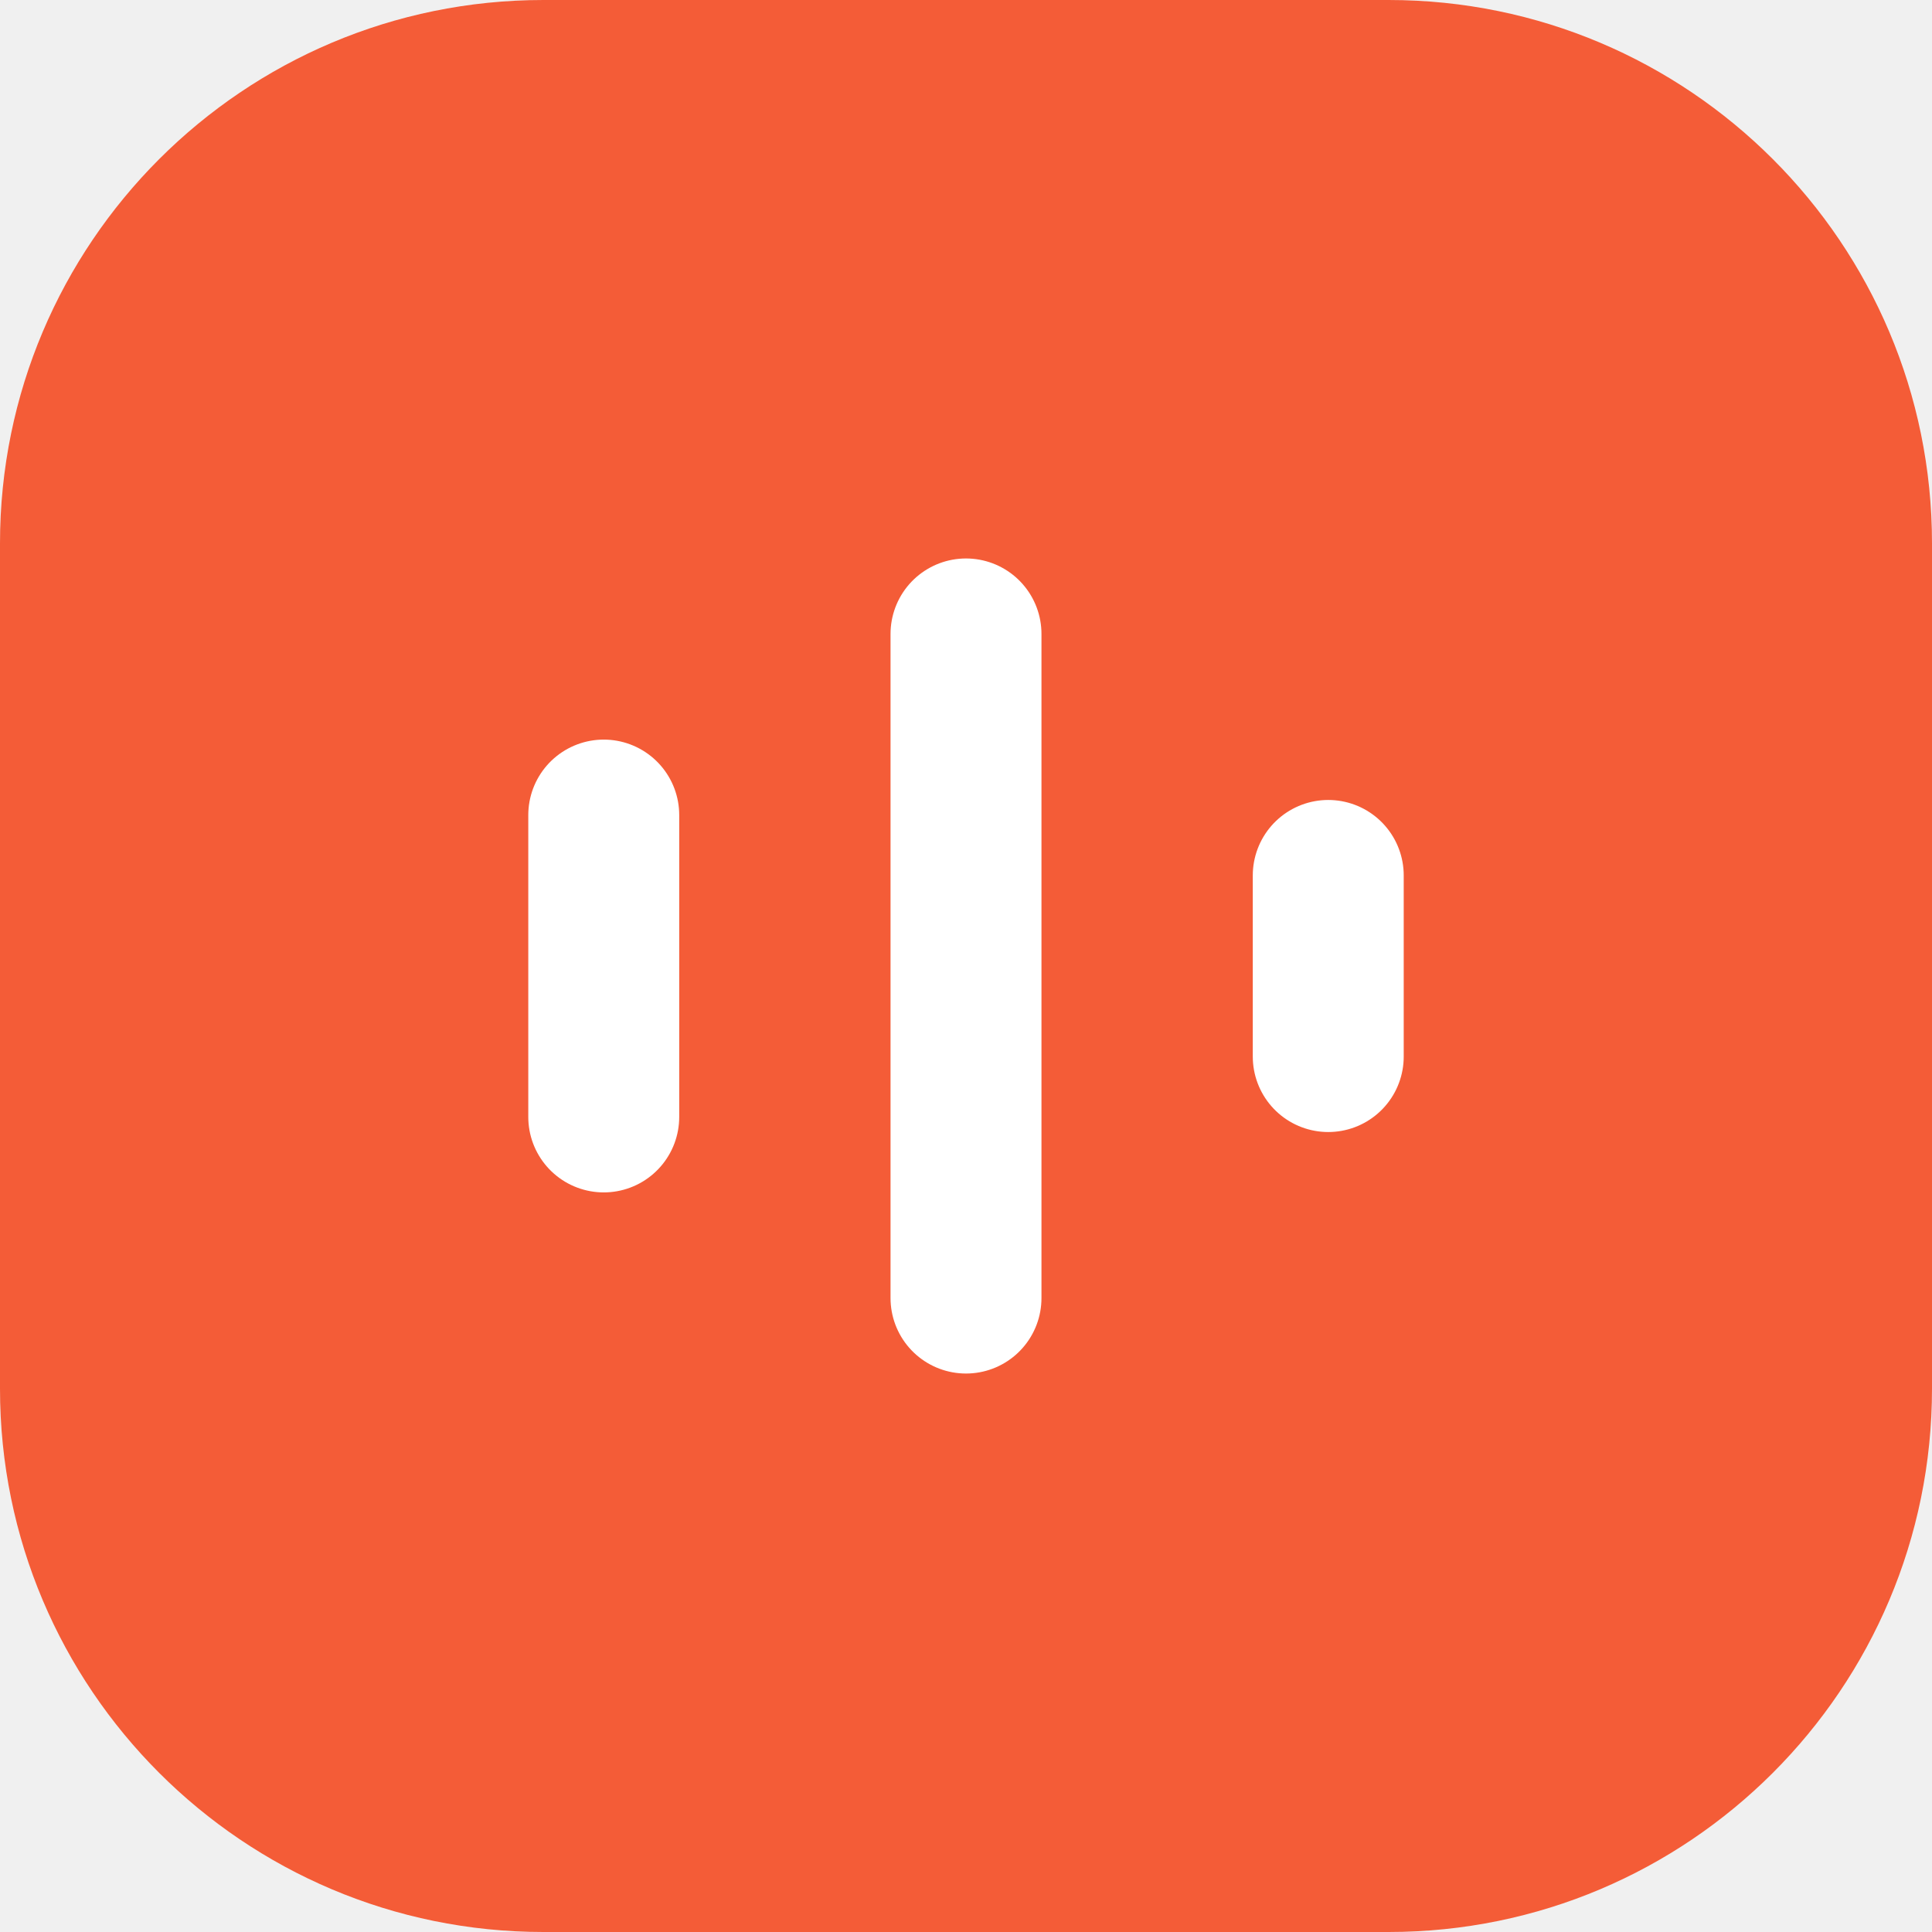
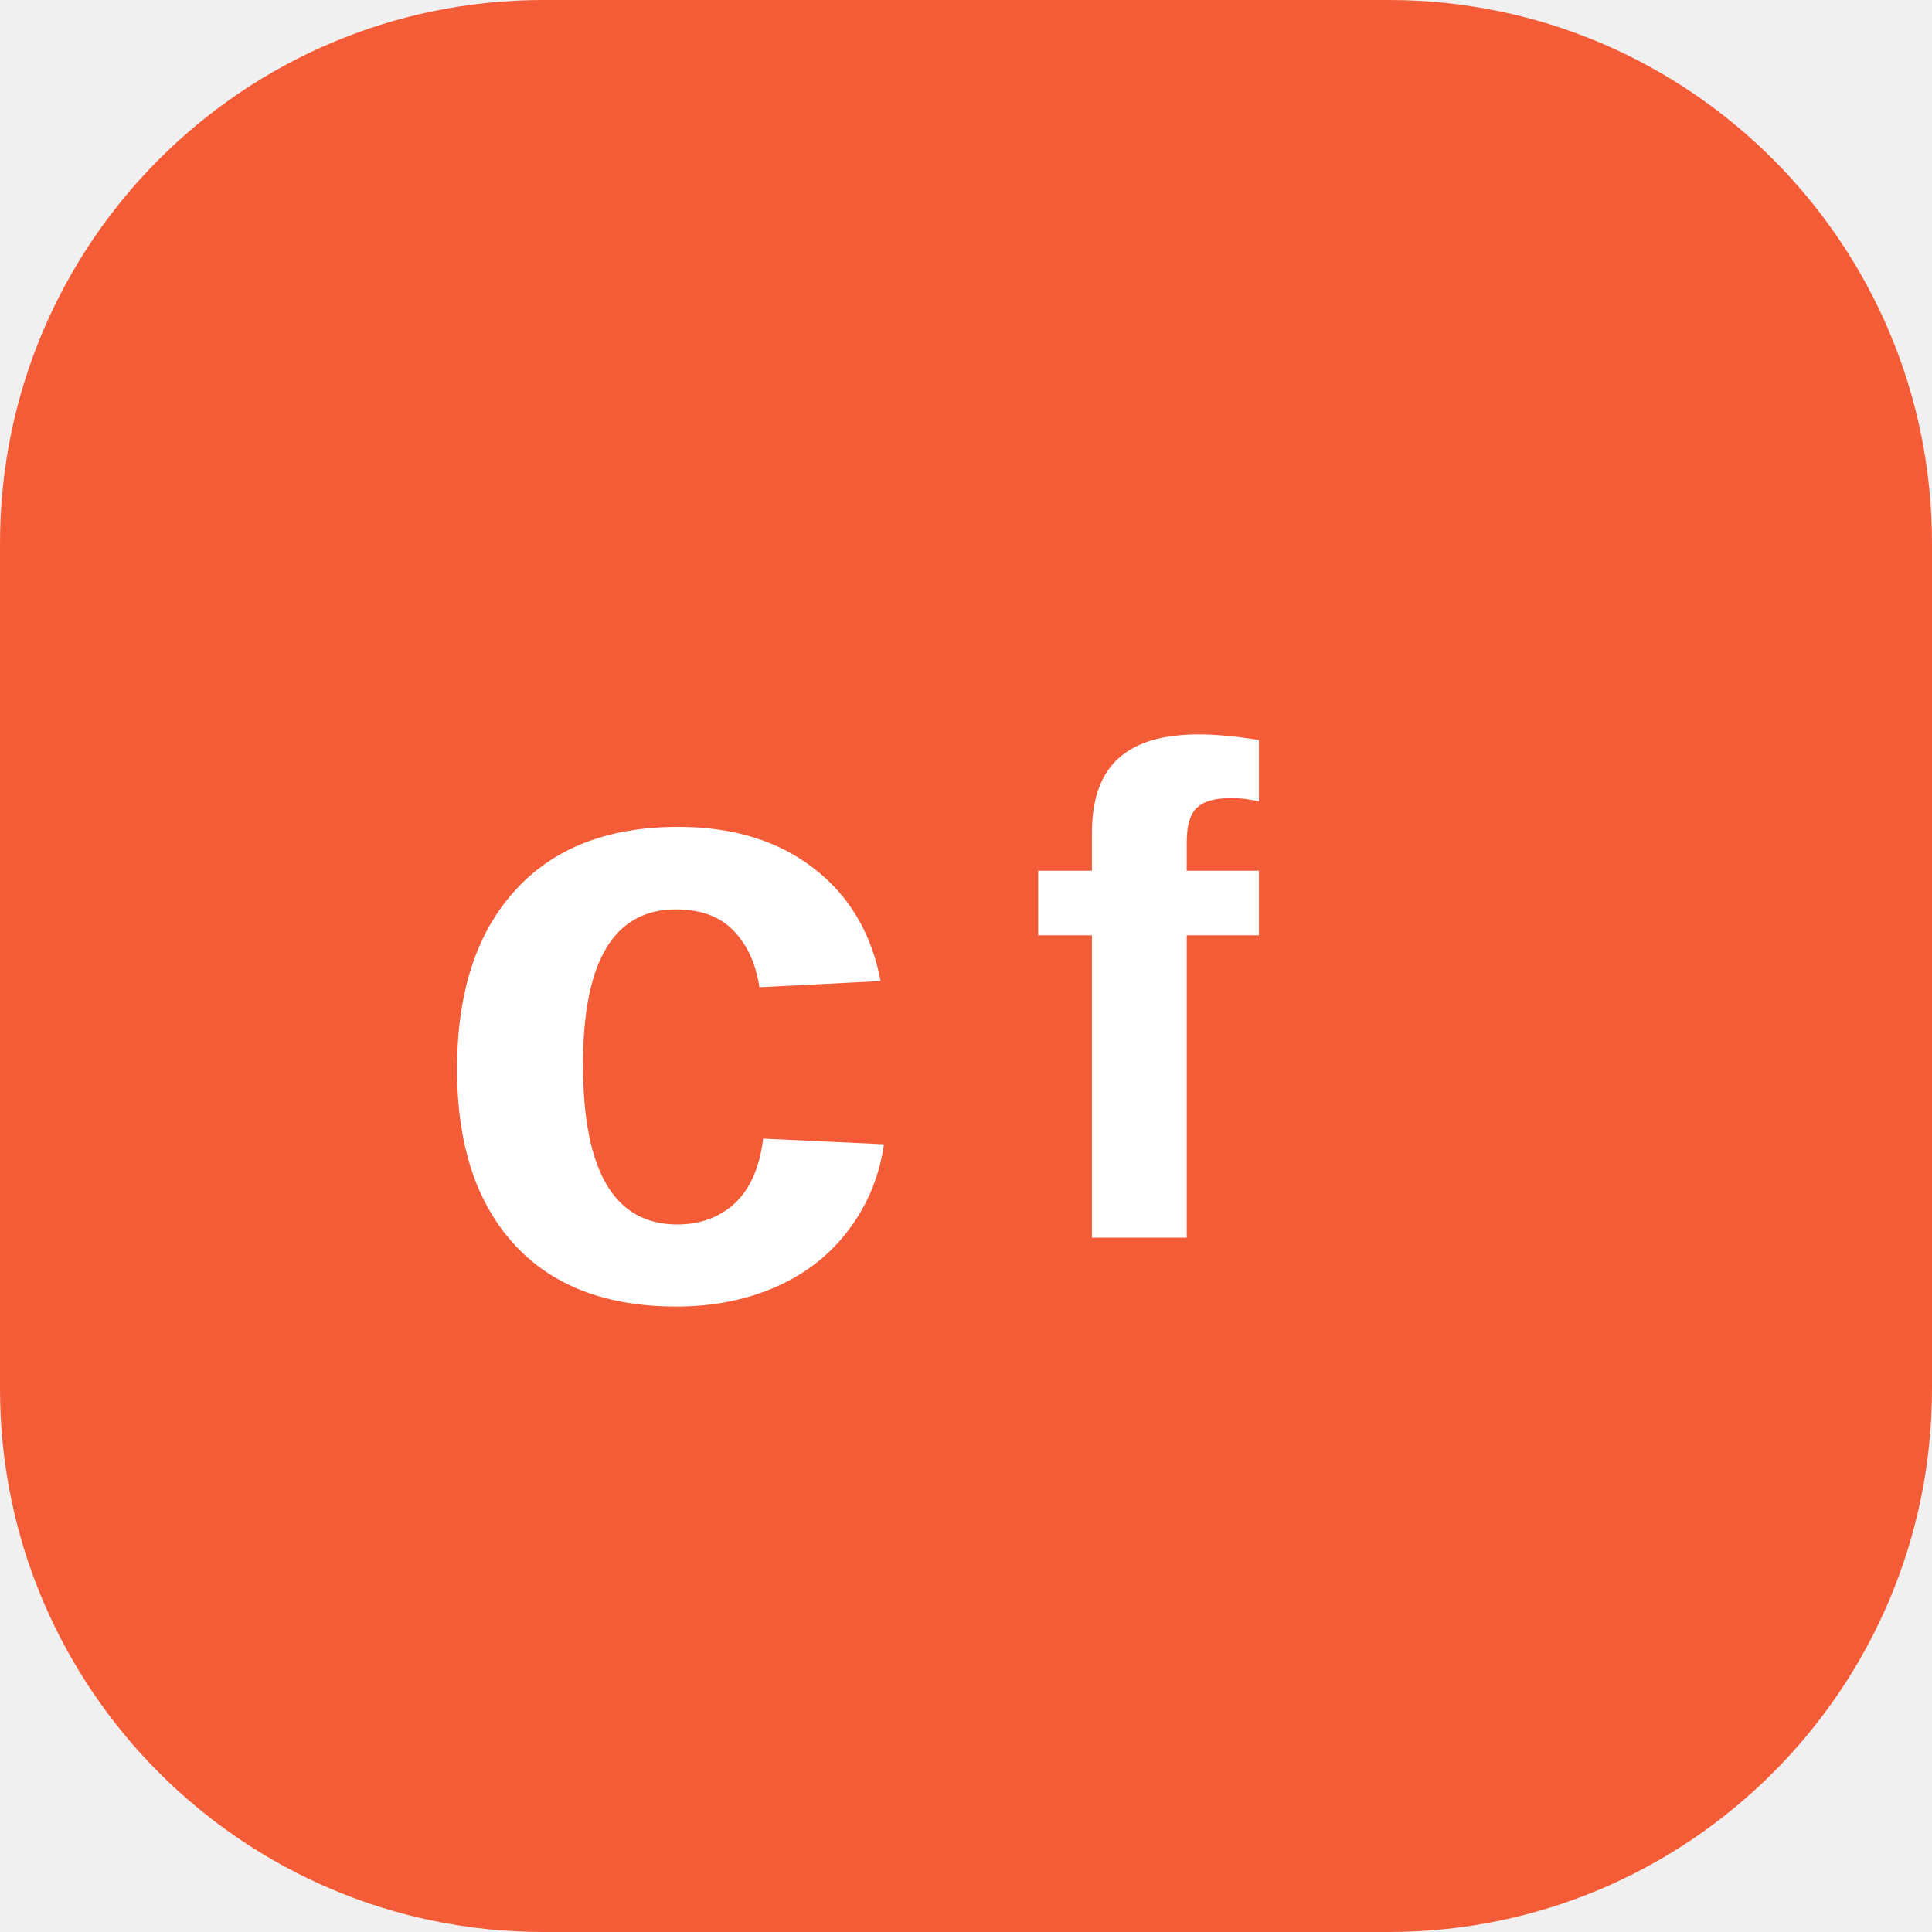
<svg xmlns="http://www.w3.org/2000/svg" viewBox="0 0 64 64">
  <rect width="64" height="64" rx="18" fill="#f45c37" />
-   <g fill="none" stroke="#fff" stroke-width="5" stroke-linecap="round">
-     <path d="M20 37V27M32 43V21M44 35V29" />
-   </g>
+   <text x="14" y="43" font-family="Arial" font-size="29" font-weight="800" fill="white">c</text>
+   <text x="34" y="41" font-family="Arial" font-size="23" font-weight="800" fill="white">f</text>
</svg>
